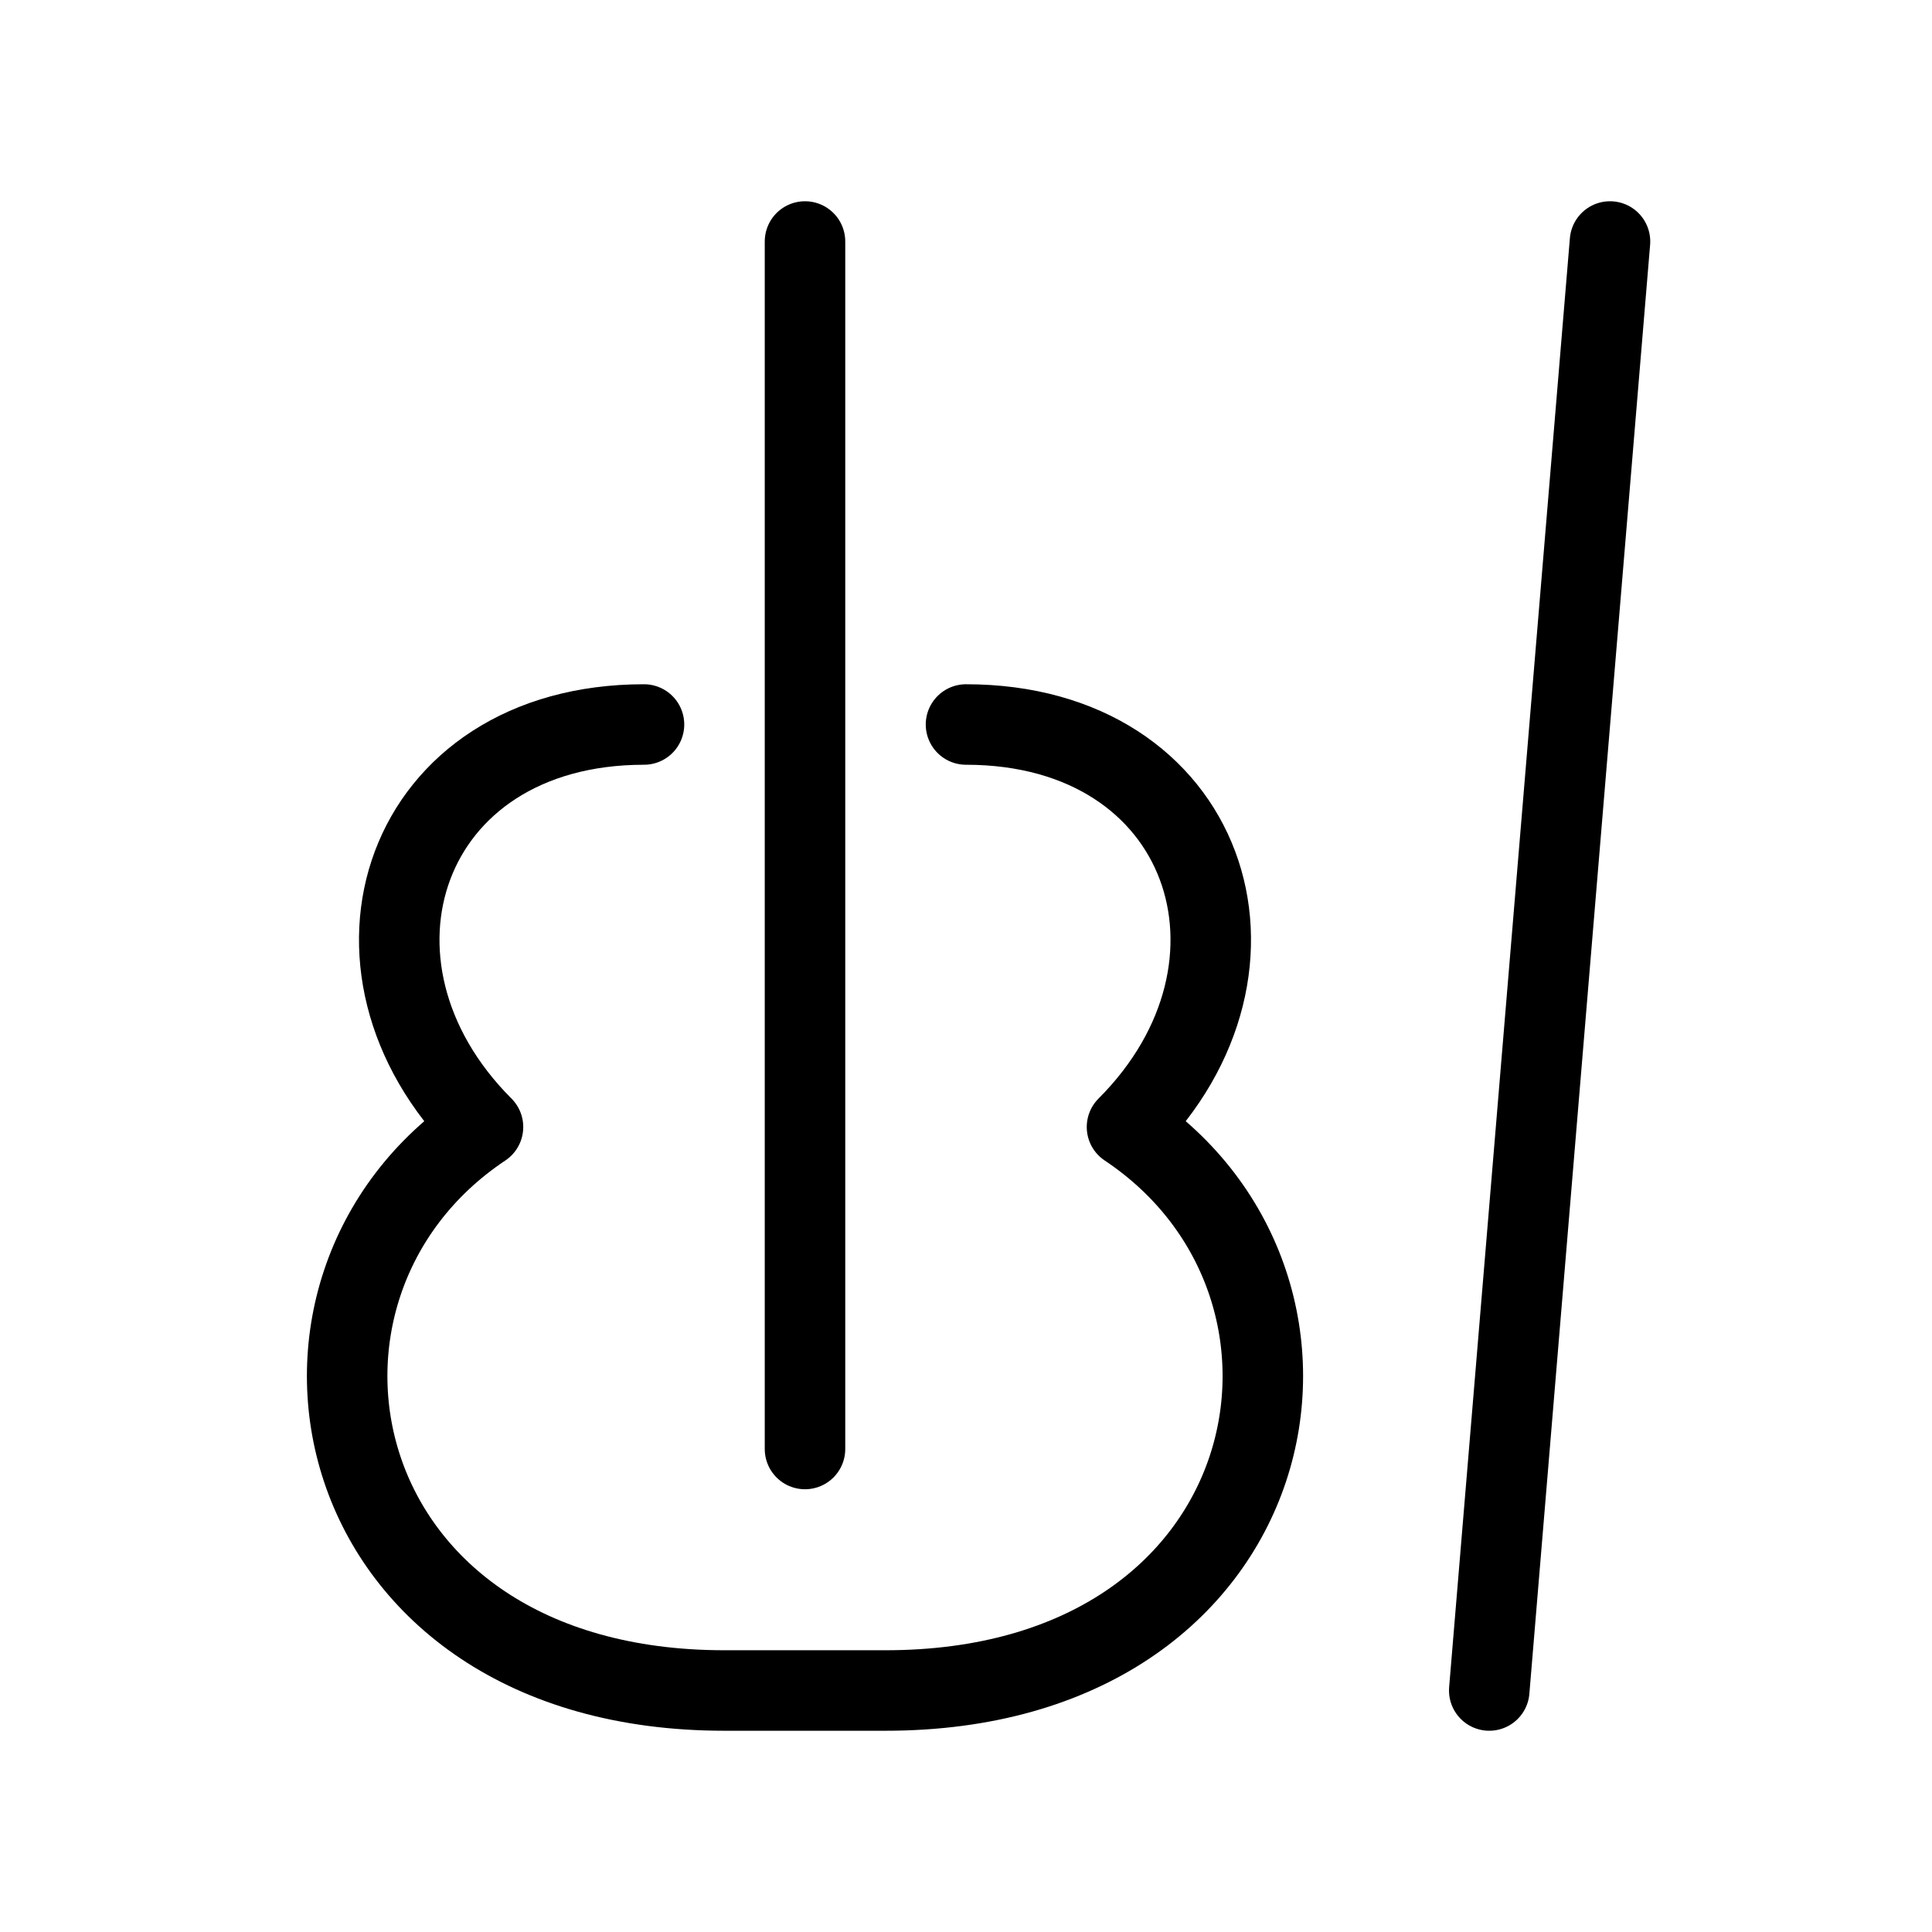
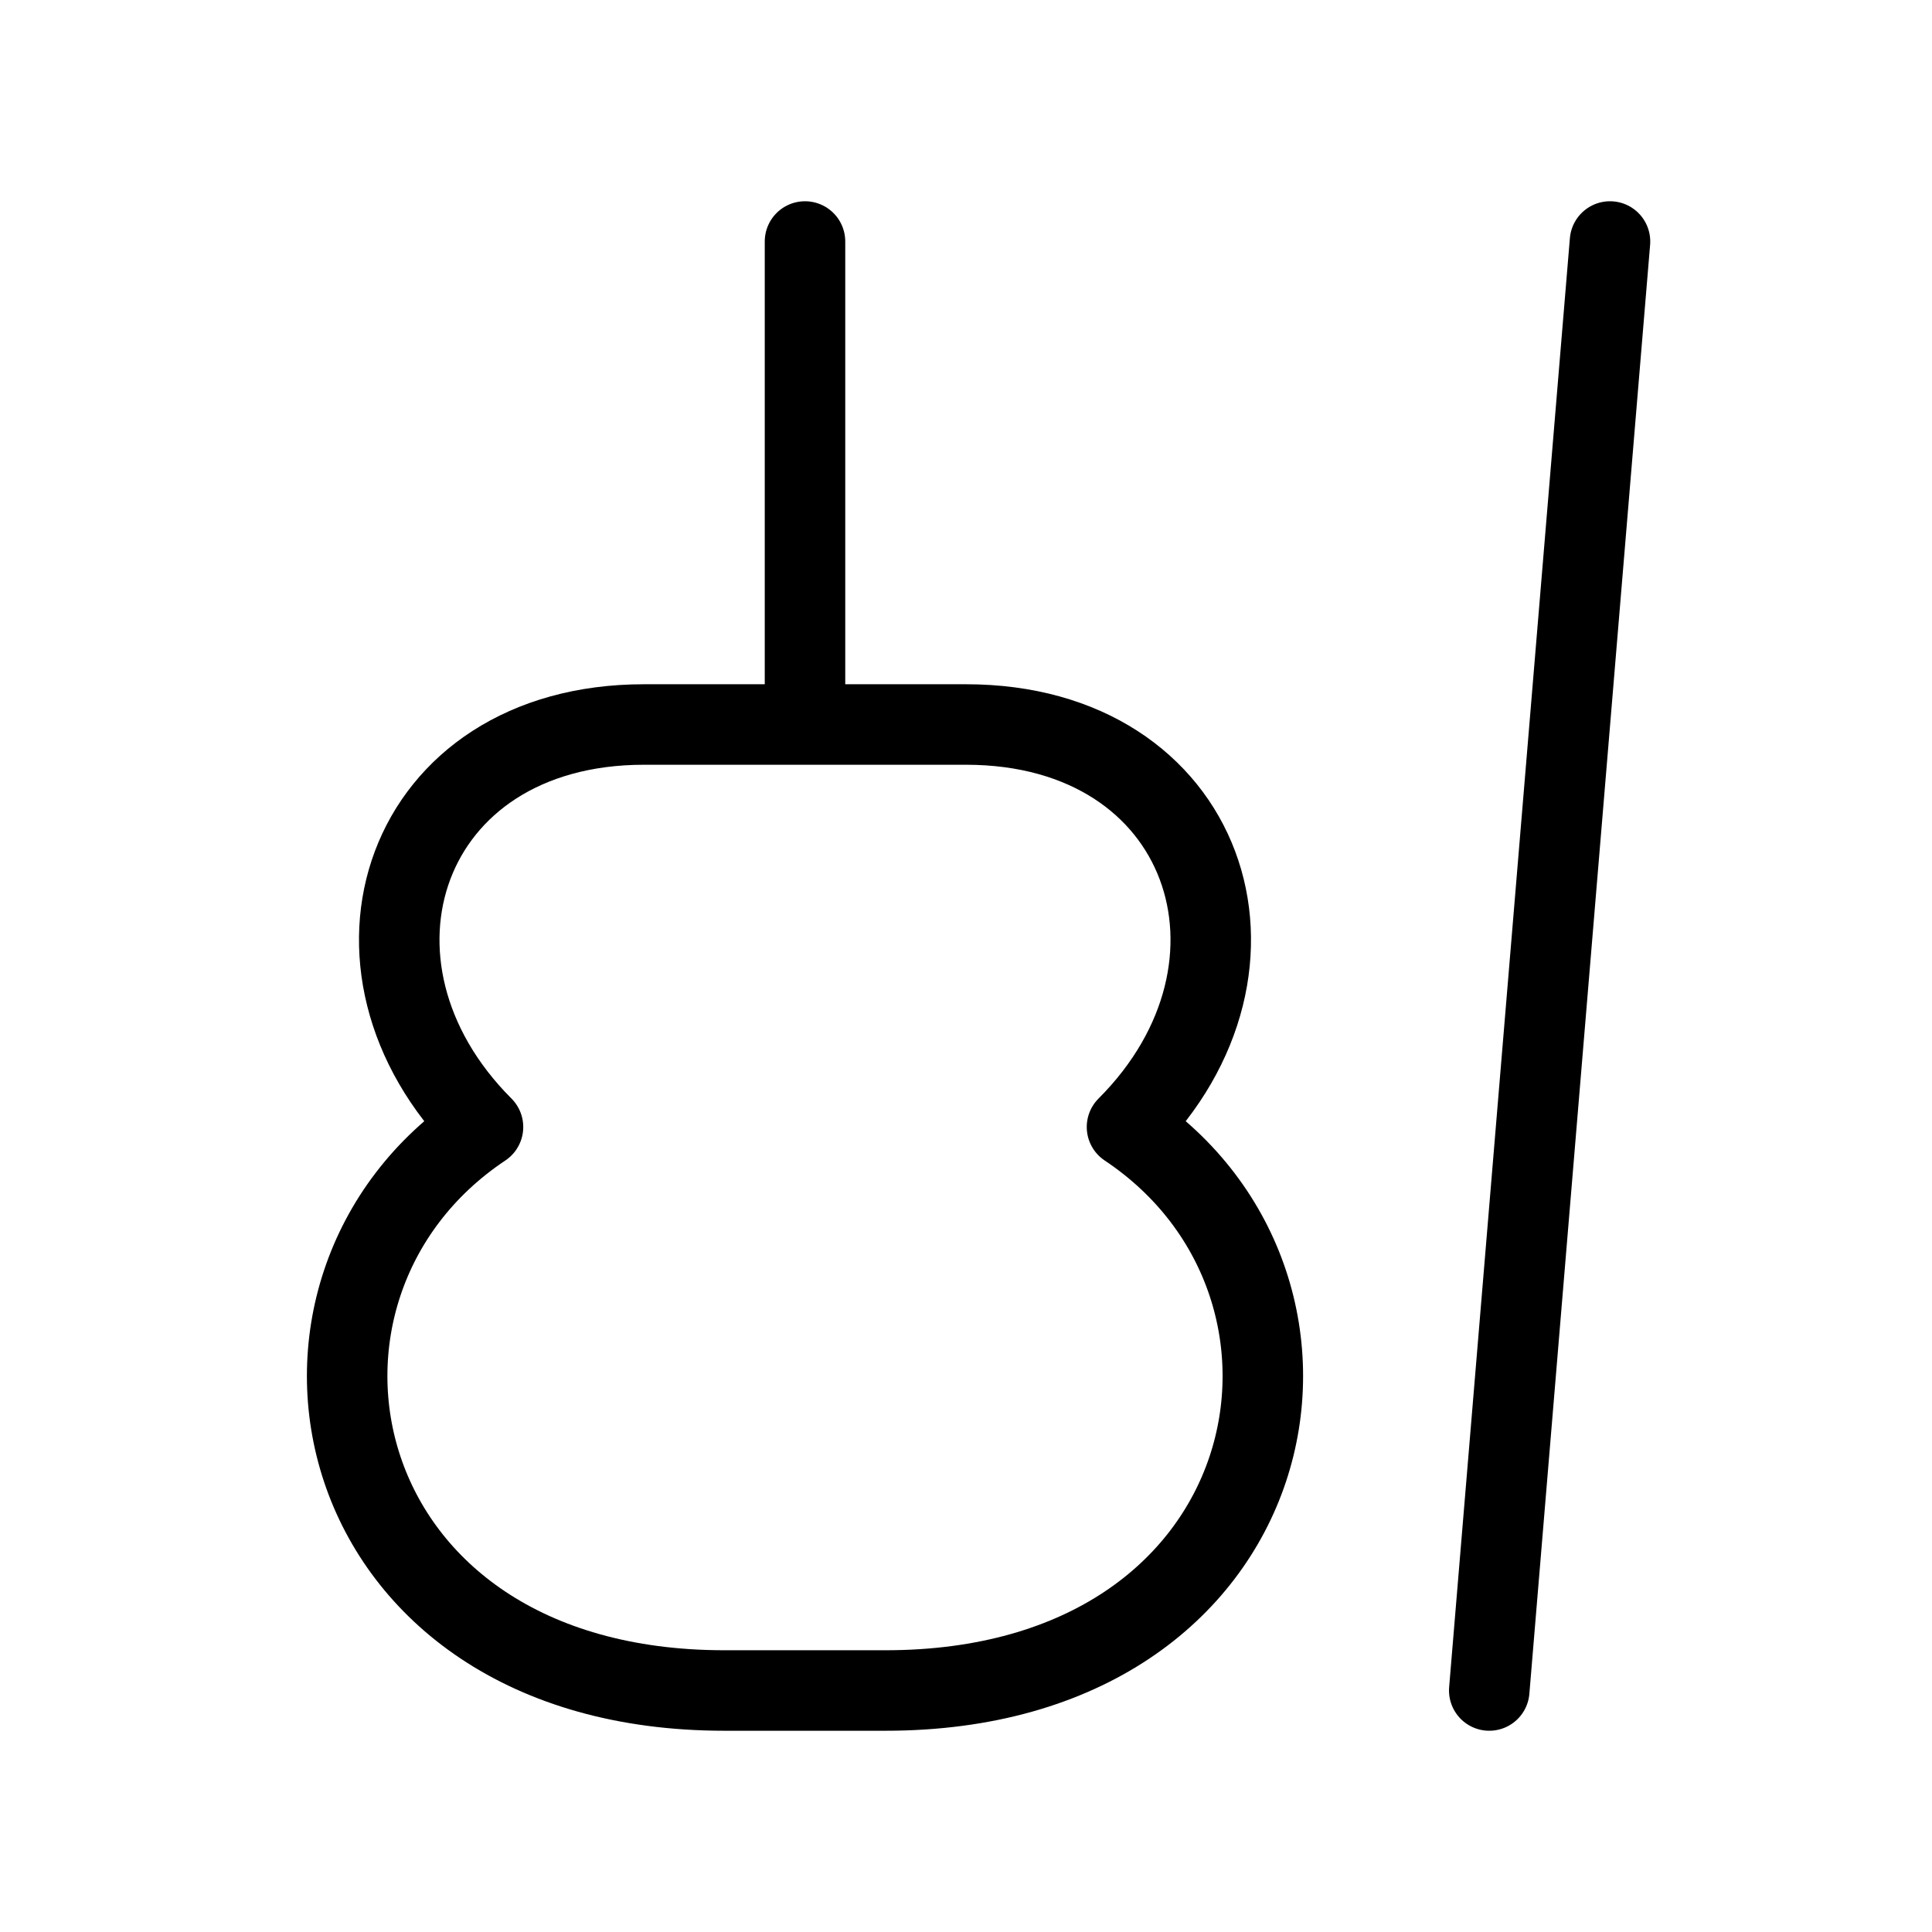
<svg xmlns="http://www.w3.org/2000/svg" width="24" height="24" viewBox="0 0 24 24" fill="none" stroke="black" stroke-width="1" stroke-linecap="round" stroke-linejoin="round">
-   <path d="M8 9c-3 0-4 3-2 5-3 2-2 7 3 7h2c5 0 6-5 3-7 2-2 1-5-2-5M10 3v15M20 3l-1.5 18" />
+   <path d="M8 9c-3 0-4 3-2 5-3 2-2 7 3 7h2c5 0 6-5 3-7 2-2 1-5-2-5ZM10 9V3M20 3l-1.5 18" />
</svg>
